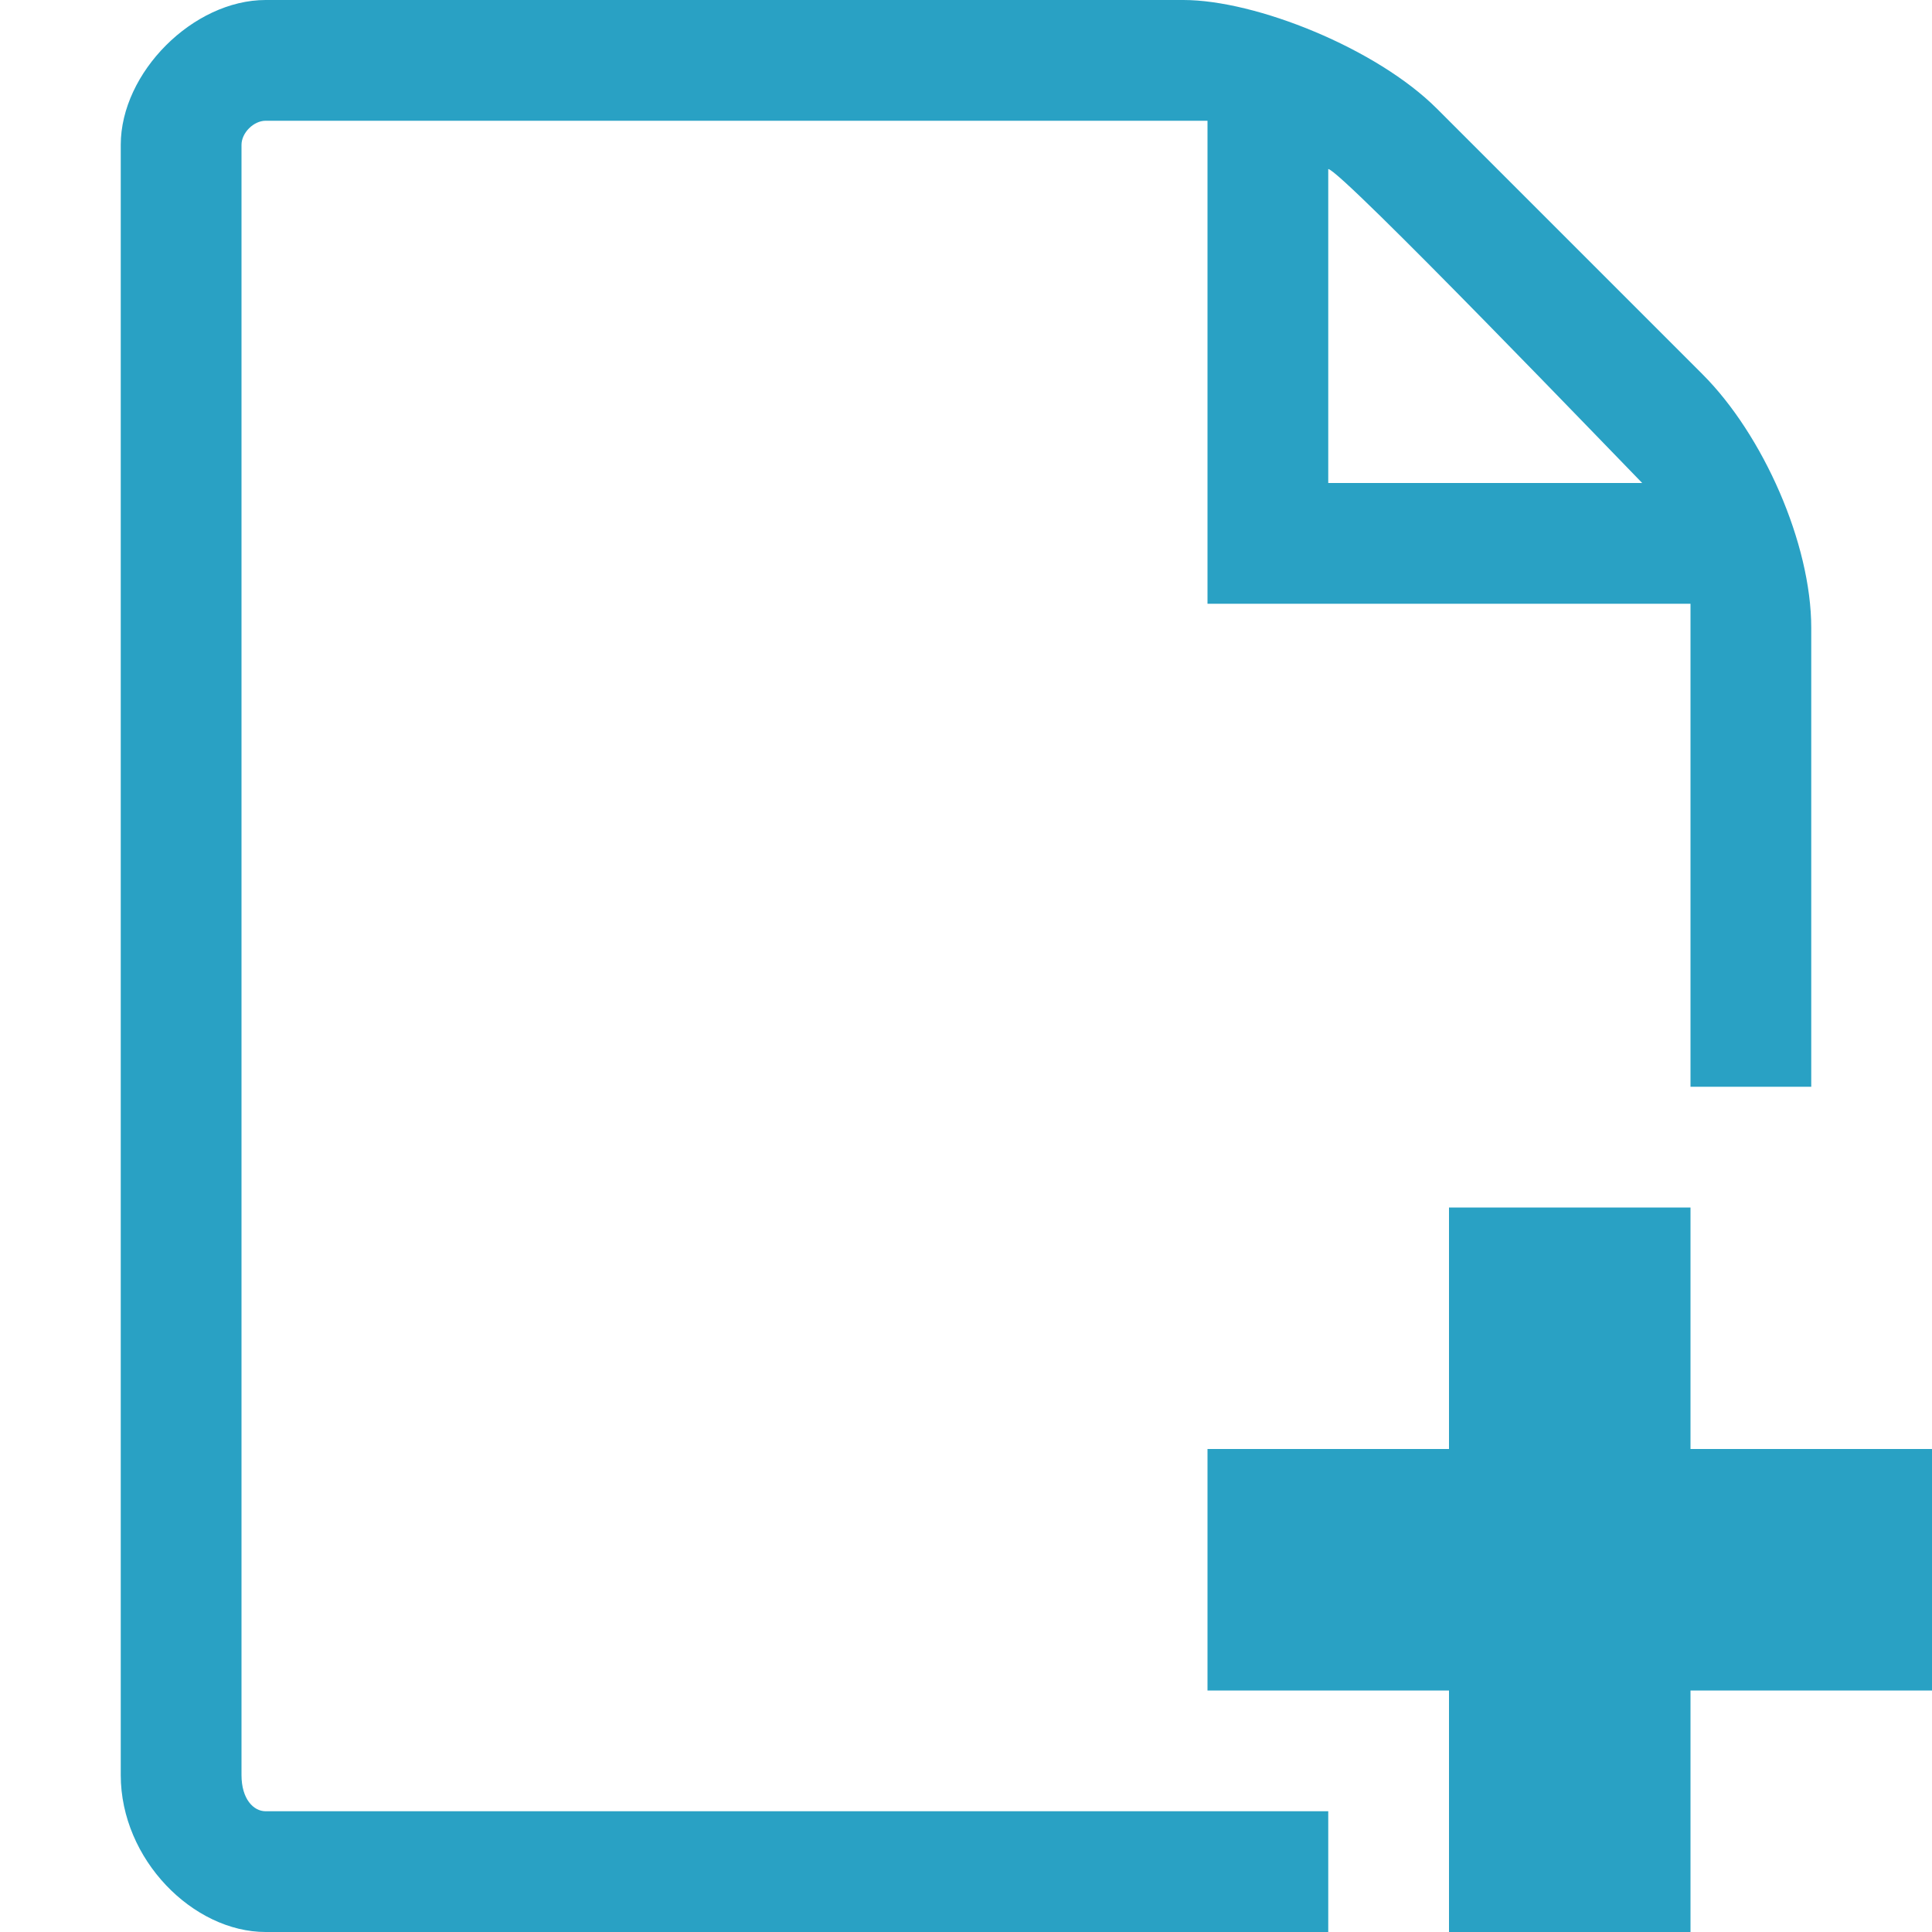
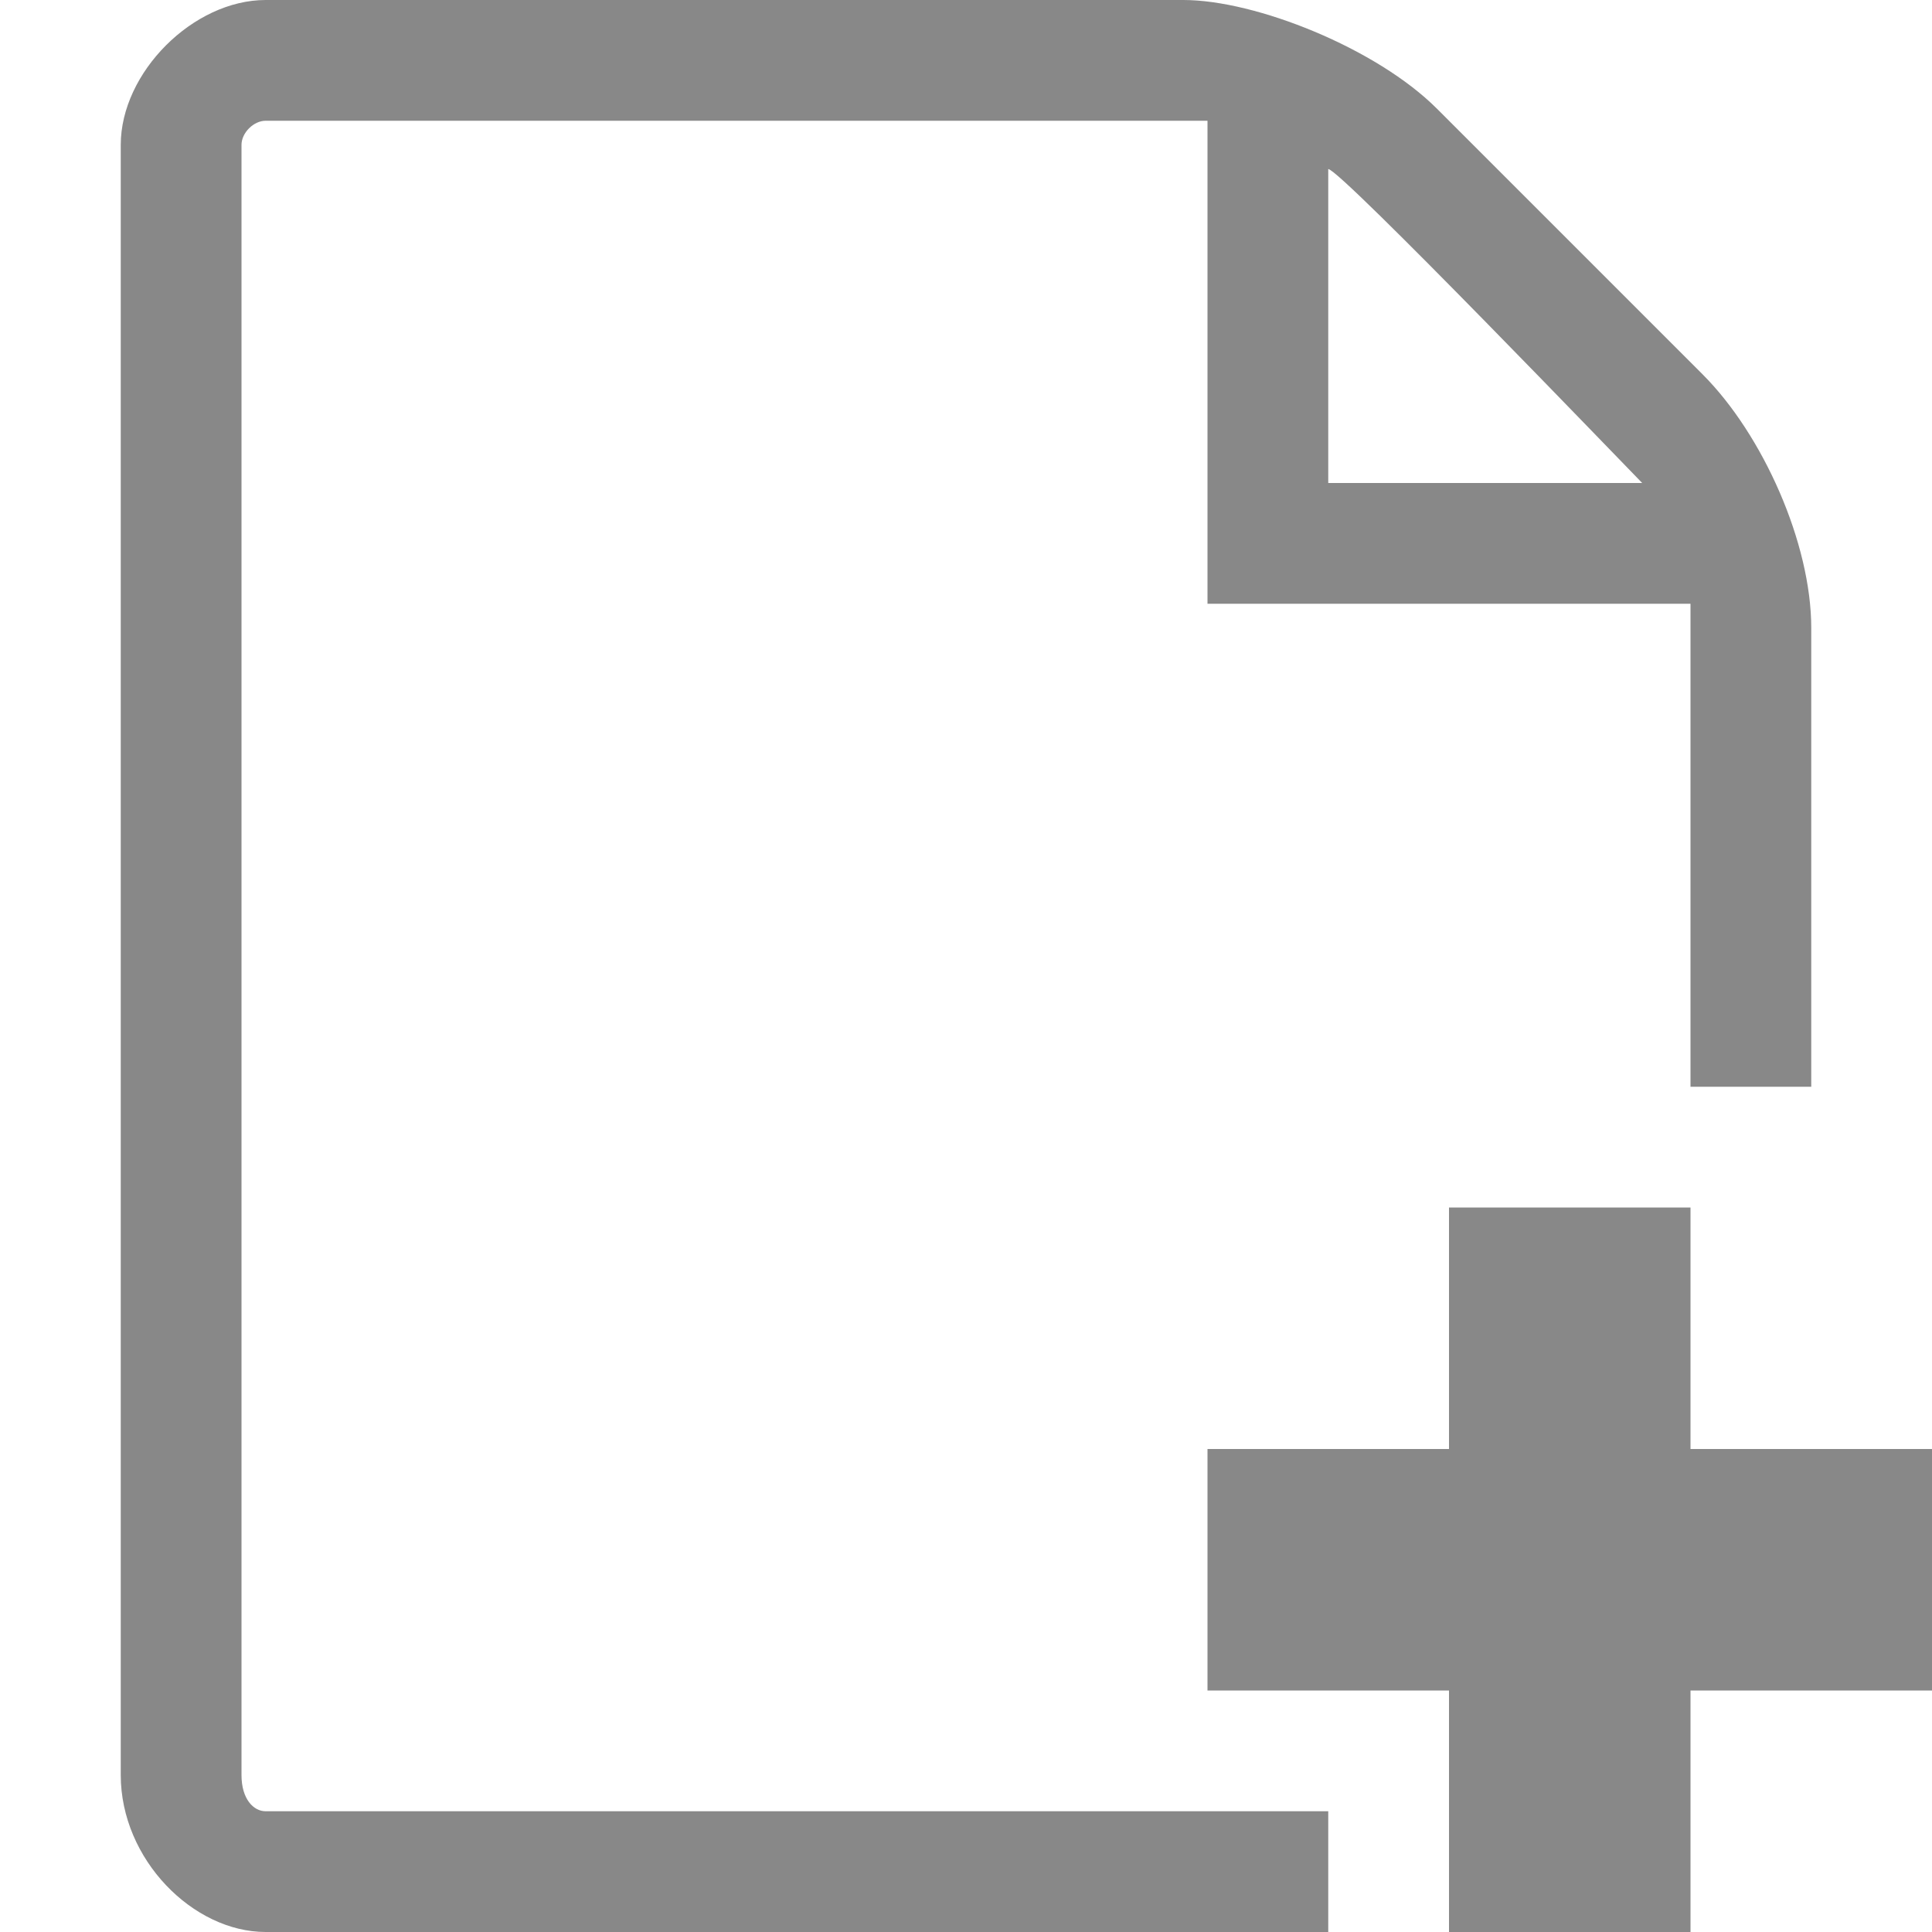
- <svg xmlns="http://www.w3.org/2000/svg" version="1.1" x="0px" y="0px" width="16px" height="16px" viewBox="-1 0 16 16" style="overflow:visible;enable-background:new -1 0 16 16;" xml:space="preserve" preserveAspectRatio="xMinYMid meet">
-   <defs>
- </defs>
-   <path style="fill:#29a1c4;" d="M10,15H8H1.2C1.1,15,1,14.9,1,14.7V1.2C1,1.1,1.1,1,1.2,1H9v4h4v4h1V5.2c0-0.7-0.4-1.6-0.9-2.1  l-2.2-2.2C10.4,0.4,9.4,0,8.8,0H1.2C0.6,0,0,0.6,0,1.2v13.5C0,15.4,0.6,16,1.2,16H10V15z M10,1.4c0.1,0,2.5,2.5,2.6,2.6H10V1.4z   M15,14h-2v2h-2v-2H9v-2h2v-2h2v2h2V14z" />
+ <svg xmlns="http://www.w3.org/2000/svg" width="16" height="16" viewBox="-1 0 16 16" preserveAspectRatio="xMinYMid meet" overflow="visible" enable-background="new -1 0 16 16">
+   <path d="M10 15h-8.8c-.1 0-.2-.1-.2-.3v-13.5c0-.1.1-.2.2-.2h7.8v4h4v4h1v-3.8c0-.7-.4-1.6-.9-2.1l-2.2-2.2c-.5-.5-1.5-.9-2.1-.9h-7.6c-.6 0-1.2.6-1.2 1.2v13.5c0 .7.6 1.3 1.2 1.3h8.8v-1zm0-13.6c.1 0 2.5 2.5 2.6 2.6h-2.6v-2.6zm5 12.6h-2v2h-2v-2h-2v-2h2v-2h2v2h2v2z" fill="#888" />
</svg>
